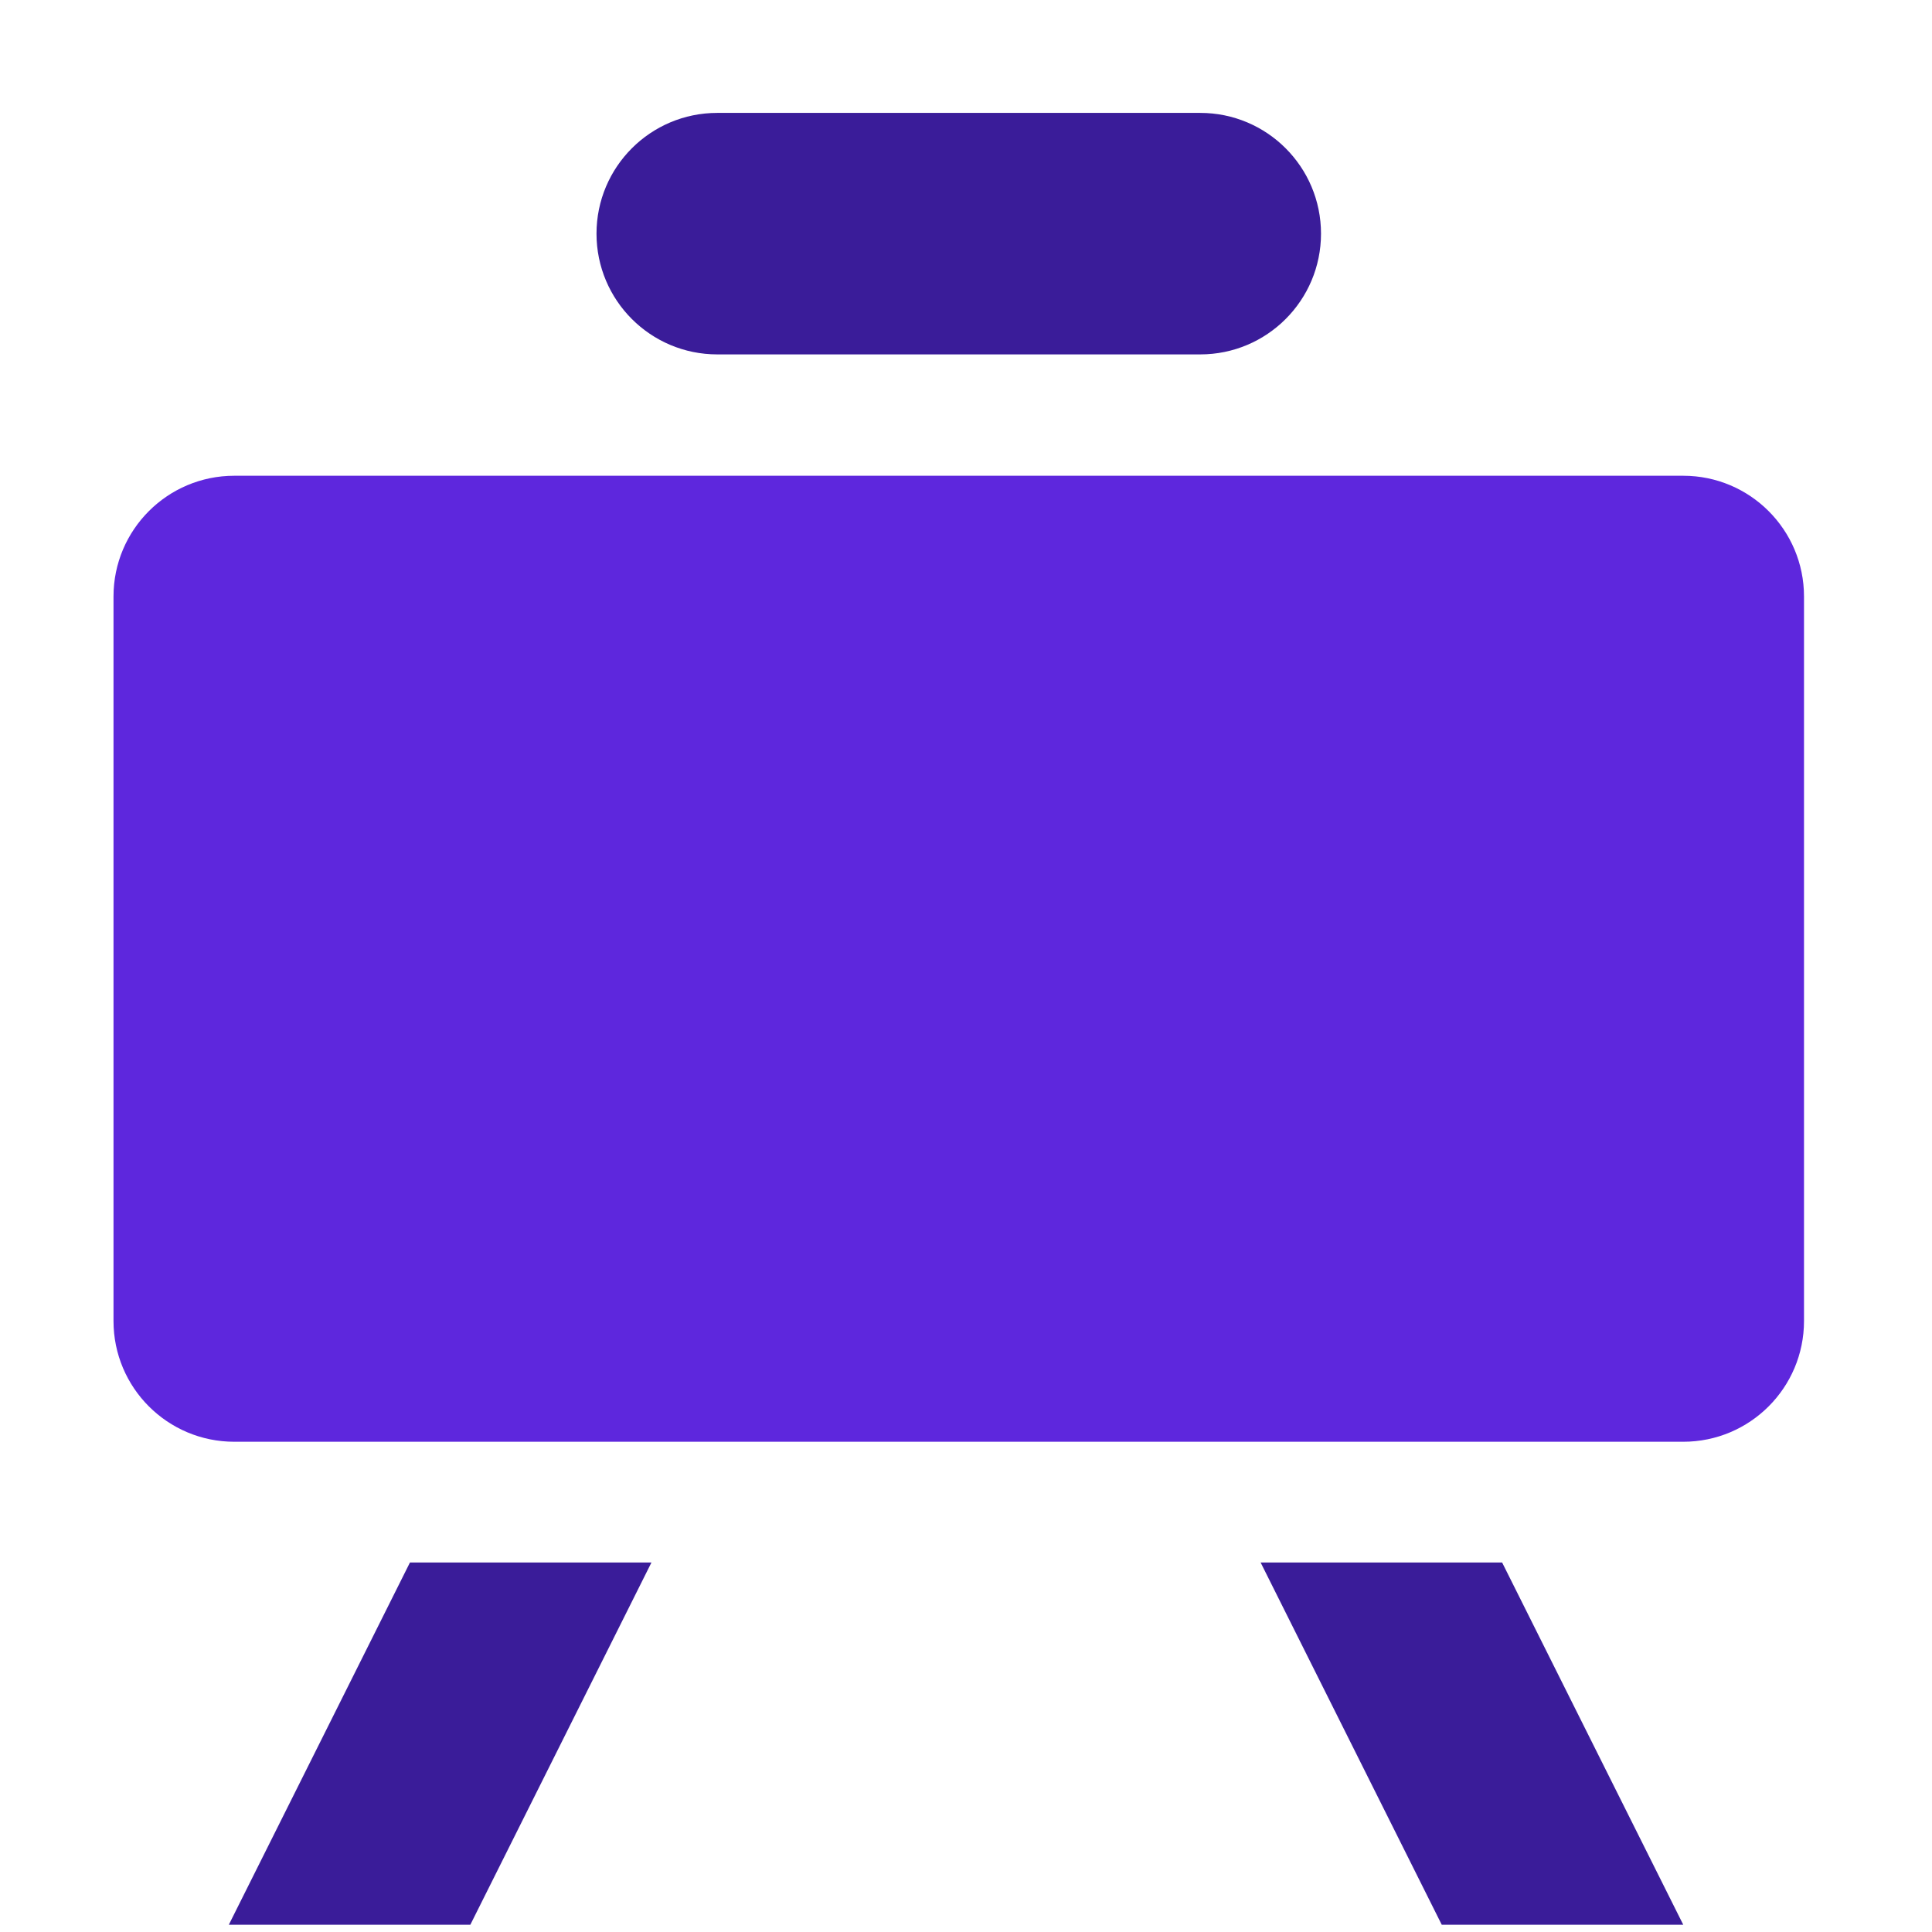
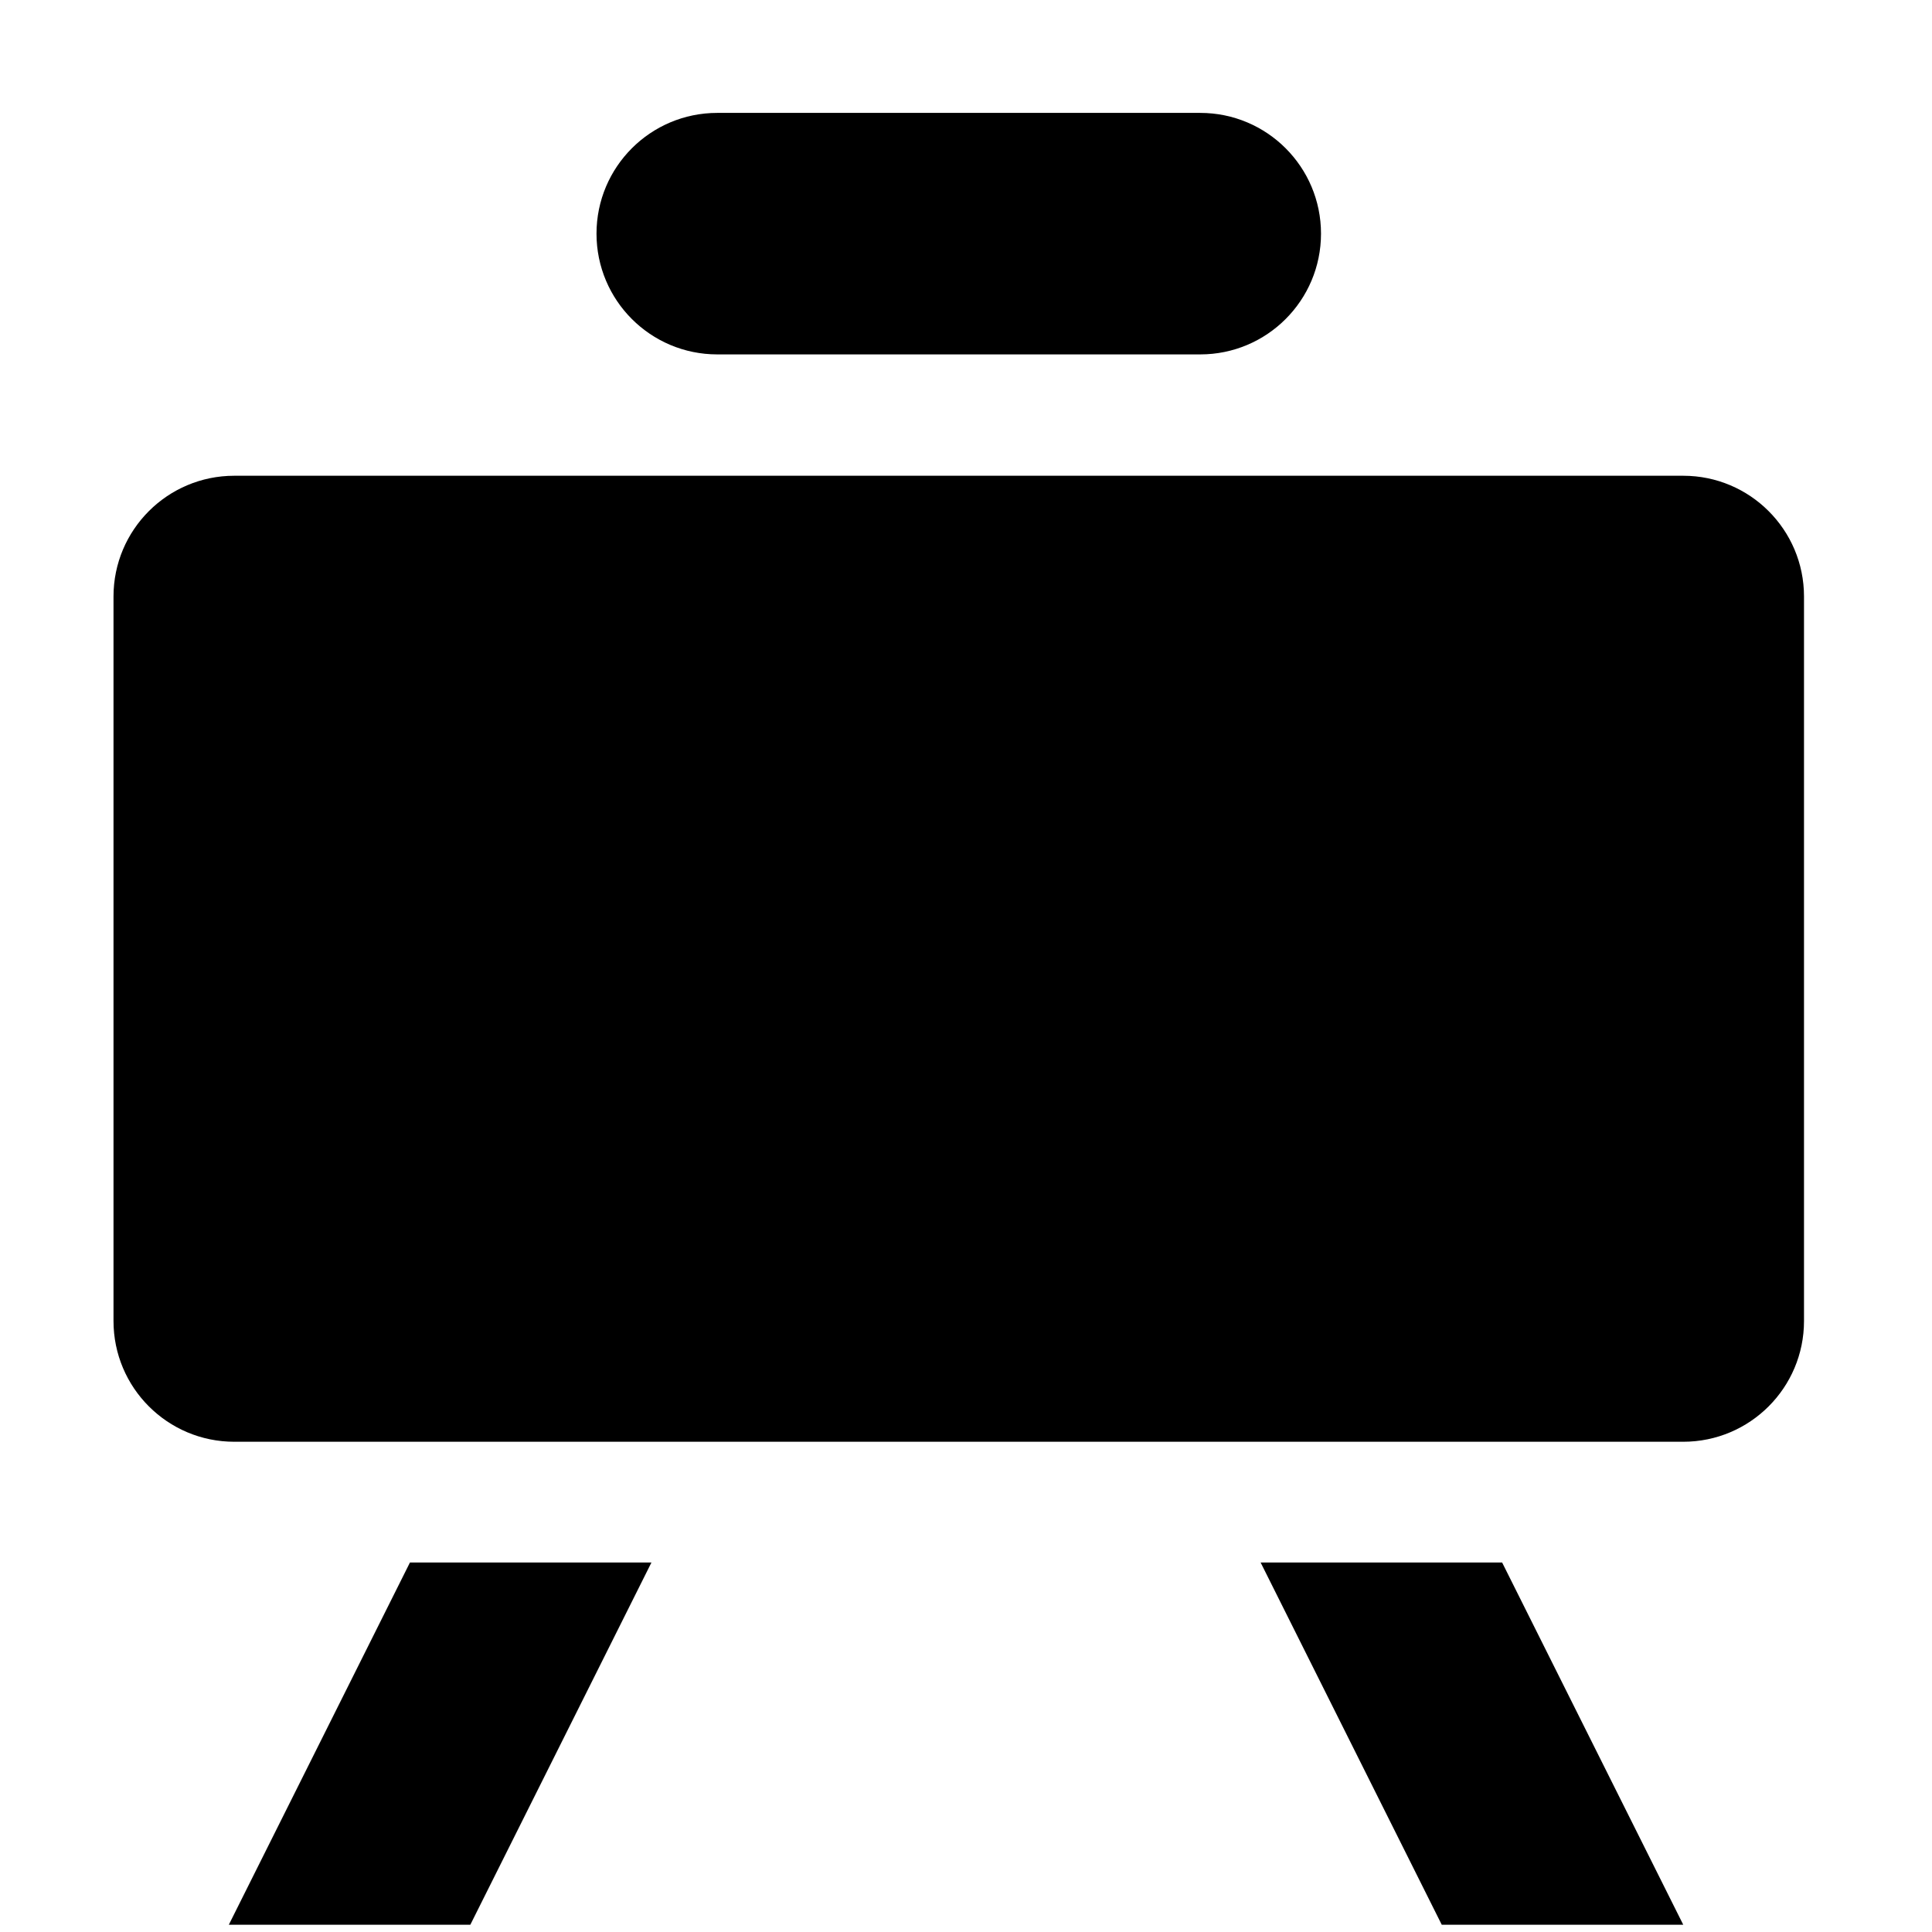
<svg xmlns="http://www.w3.org/2000/svg" id="Whiteboard" version="1.1" viewBox="0 0 32 32">
  <defs>
    <style>
      .st0 {
-         fill: #3a1c99;
+         fill: #000000;
      }

      .st1 {
-         fill: #5e27dd;
+         fill: #000000;
      }
    </style>
  </defs>
  <rect class="st1" x="1.88" y="7.88" width="28" height="16" rx="2" ry="2" />
  <rect class="st0" x="9.88" y="1.87" width="12" height="4" rx="2" ry="2" />
  <polygon class="st0" points="27.88 31.88 23.88 31.88 20.88 25.88 24.88 25.88 27.88 31.88" />
  <polygon class="st0" points="3.79 31.88 7.79 31.88 10.79 25.88 6.79 25.88 3.79 31.88" />
</svg>
